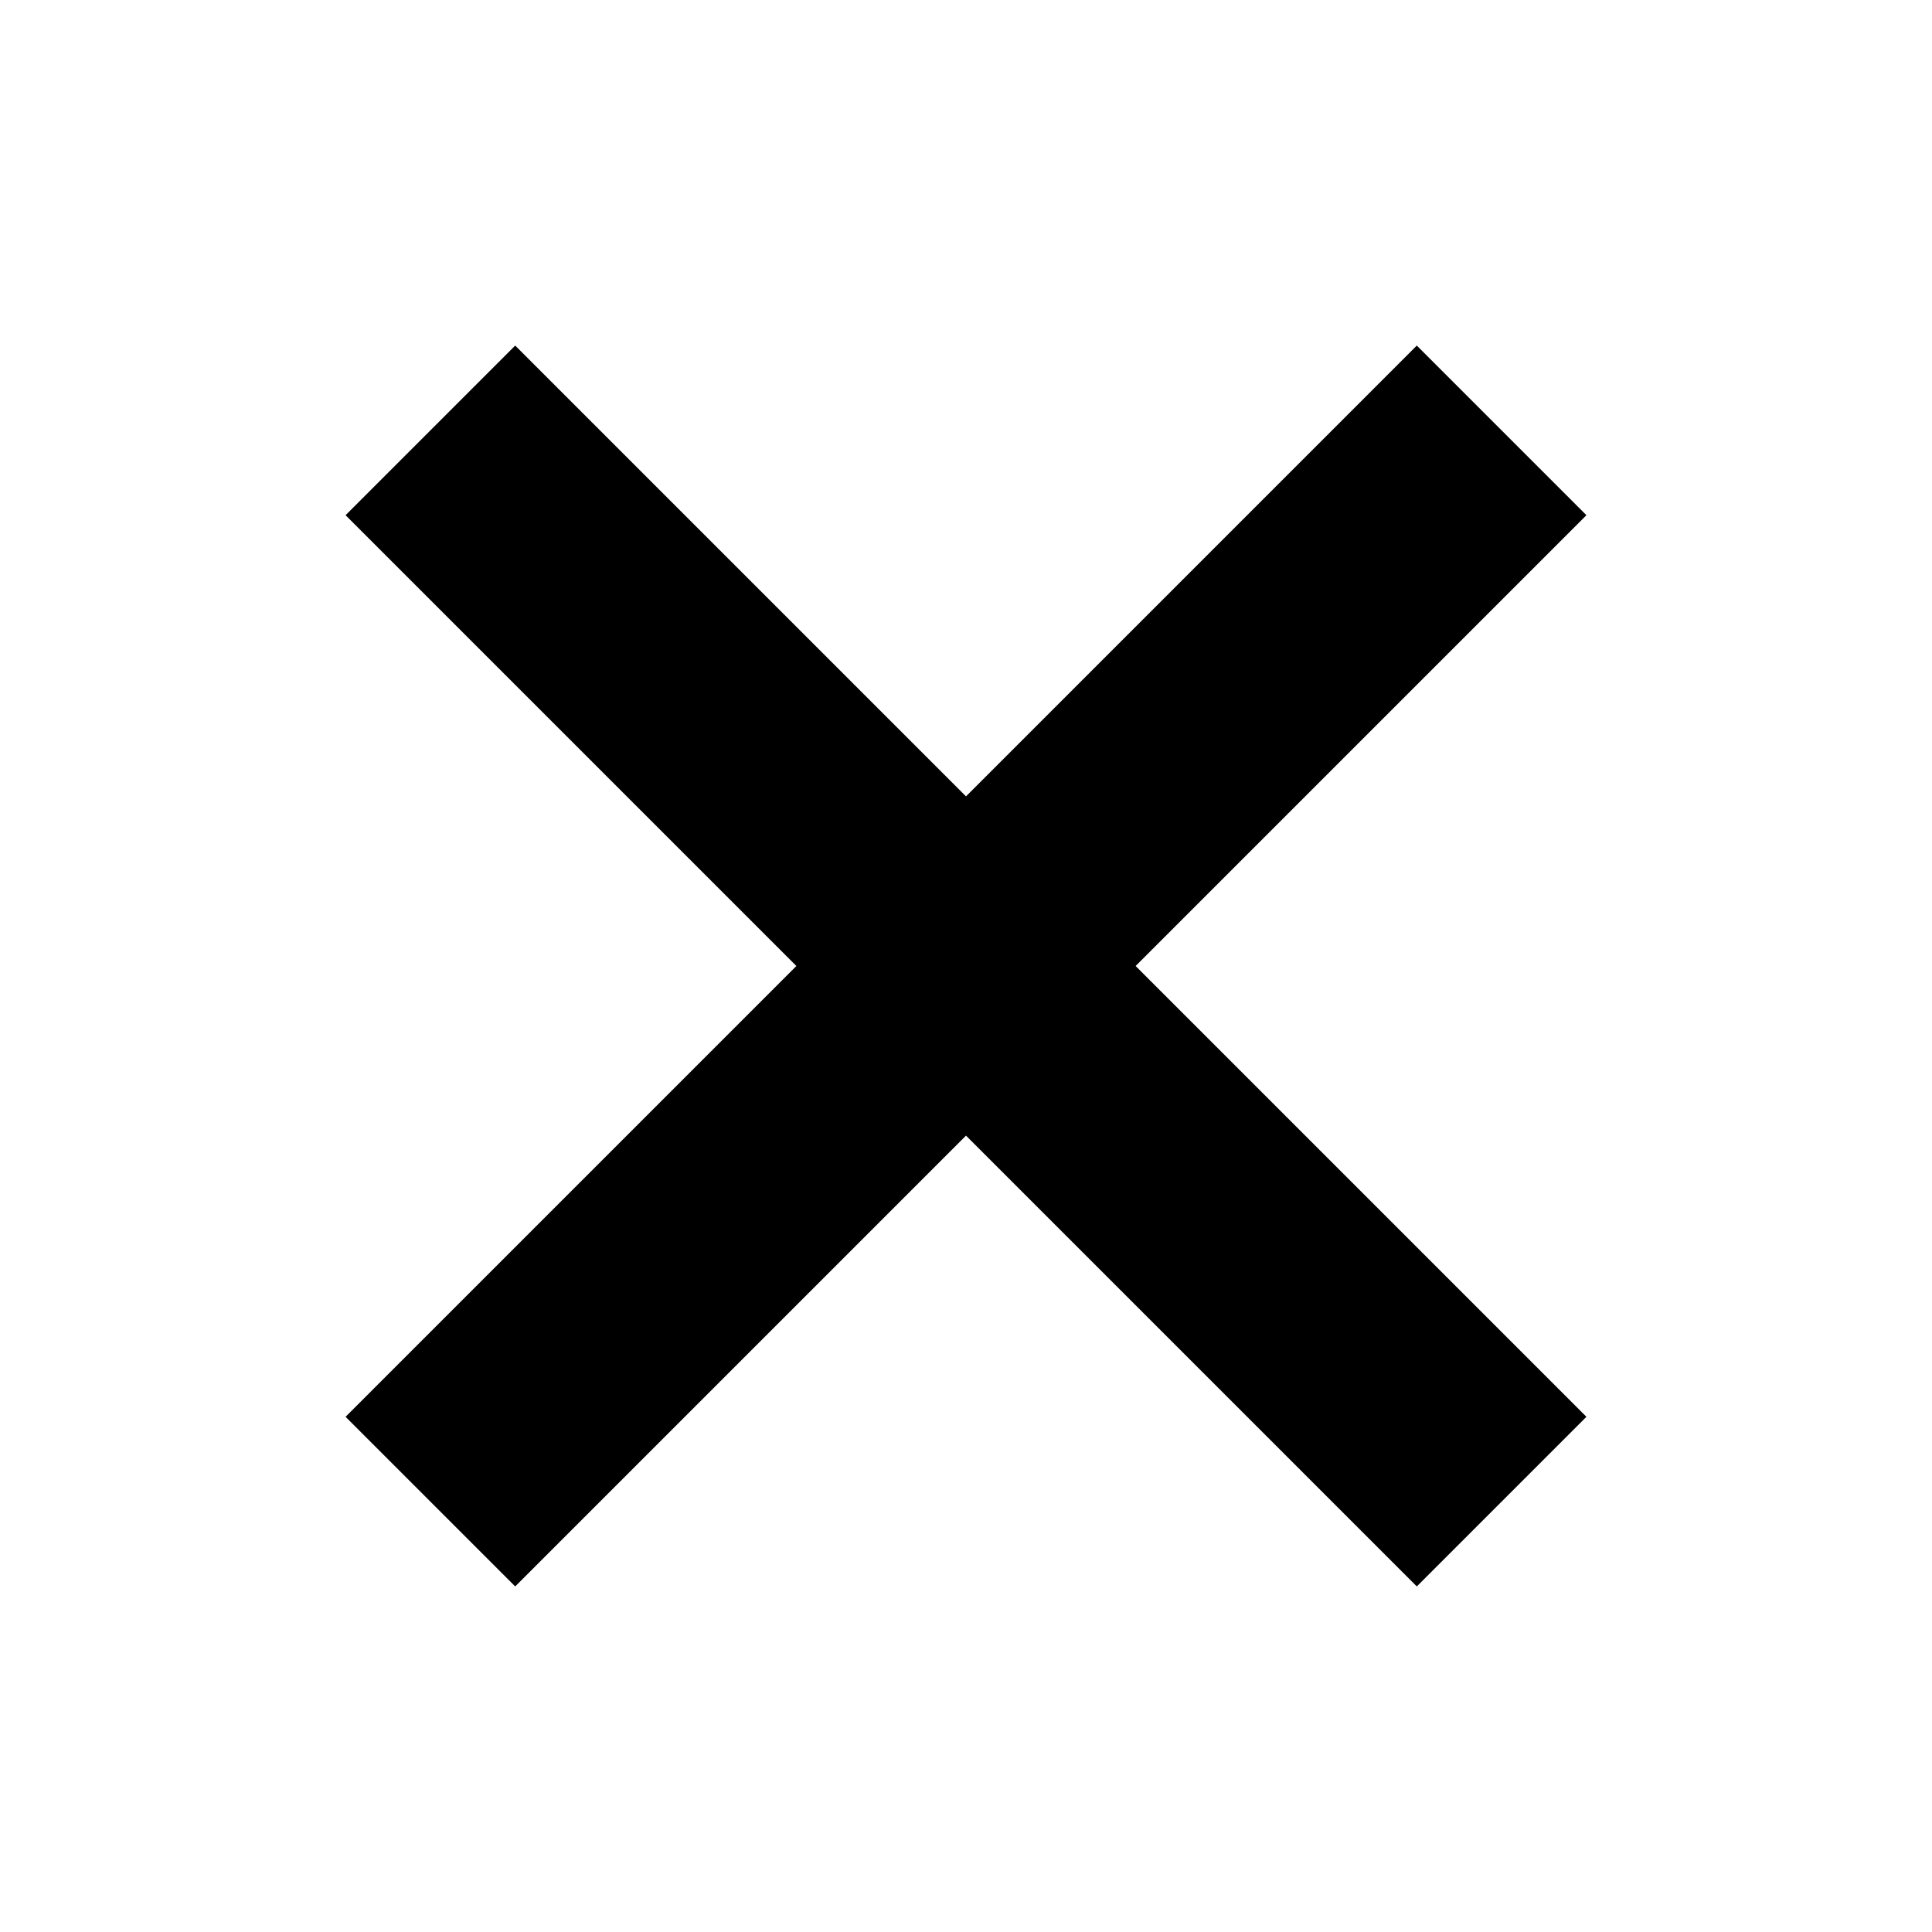
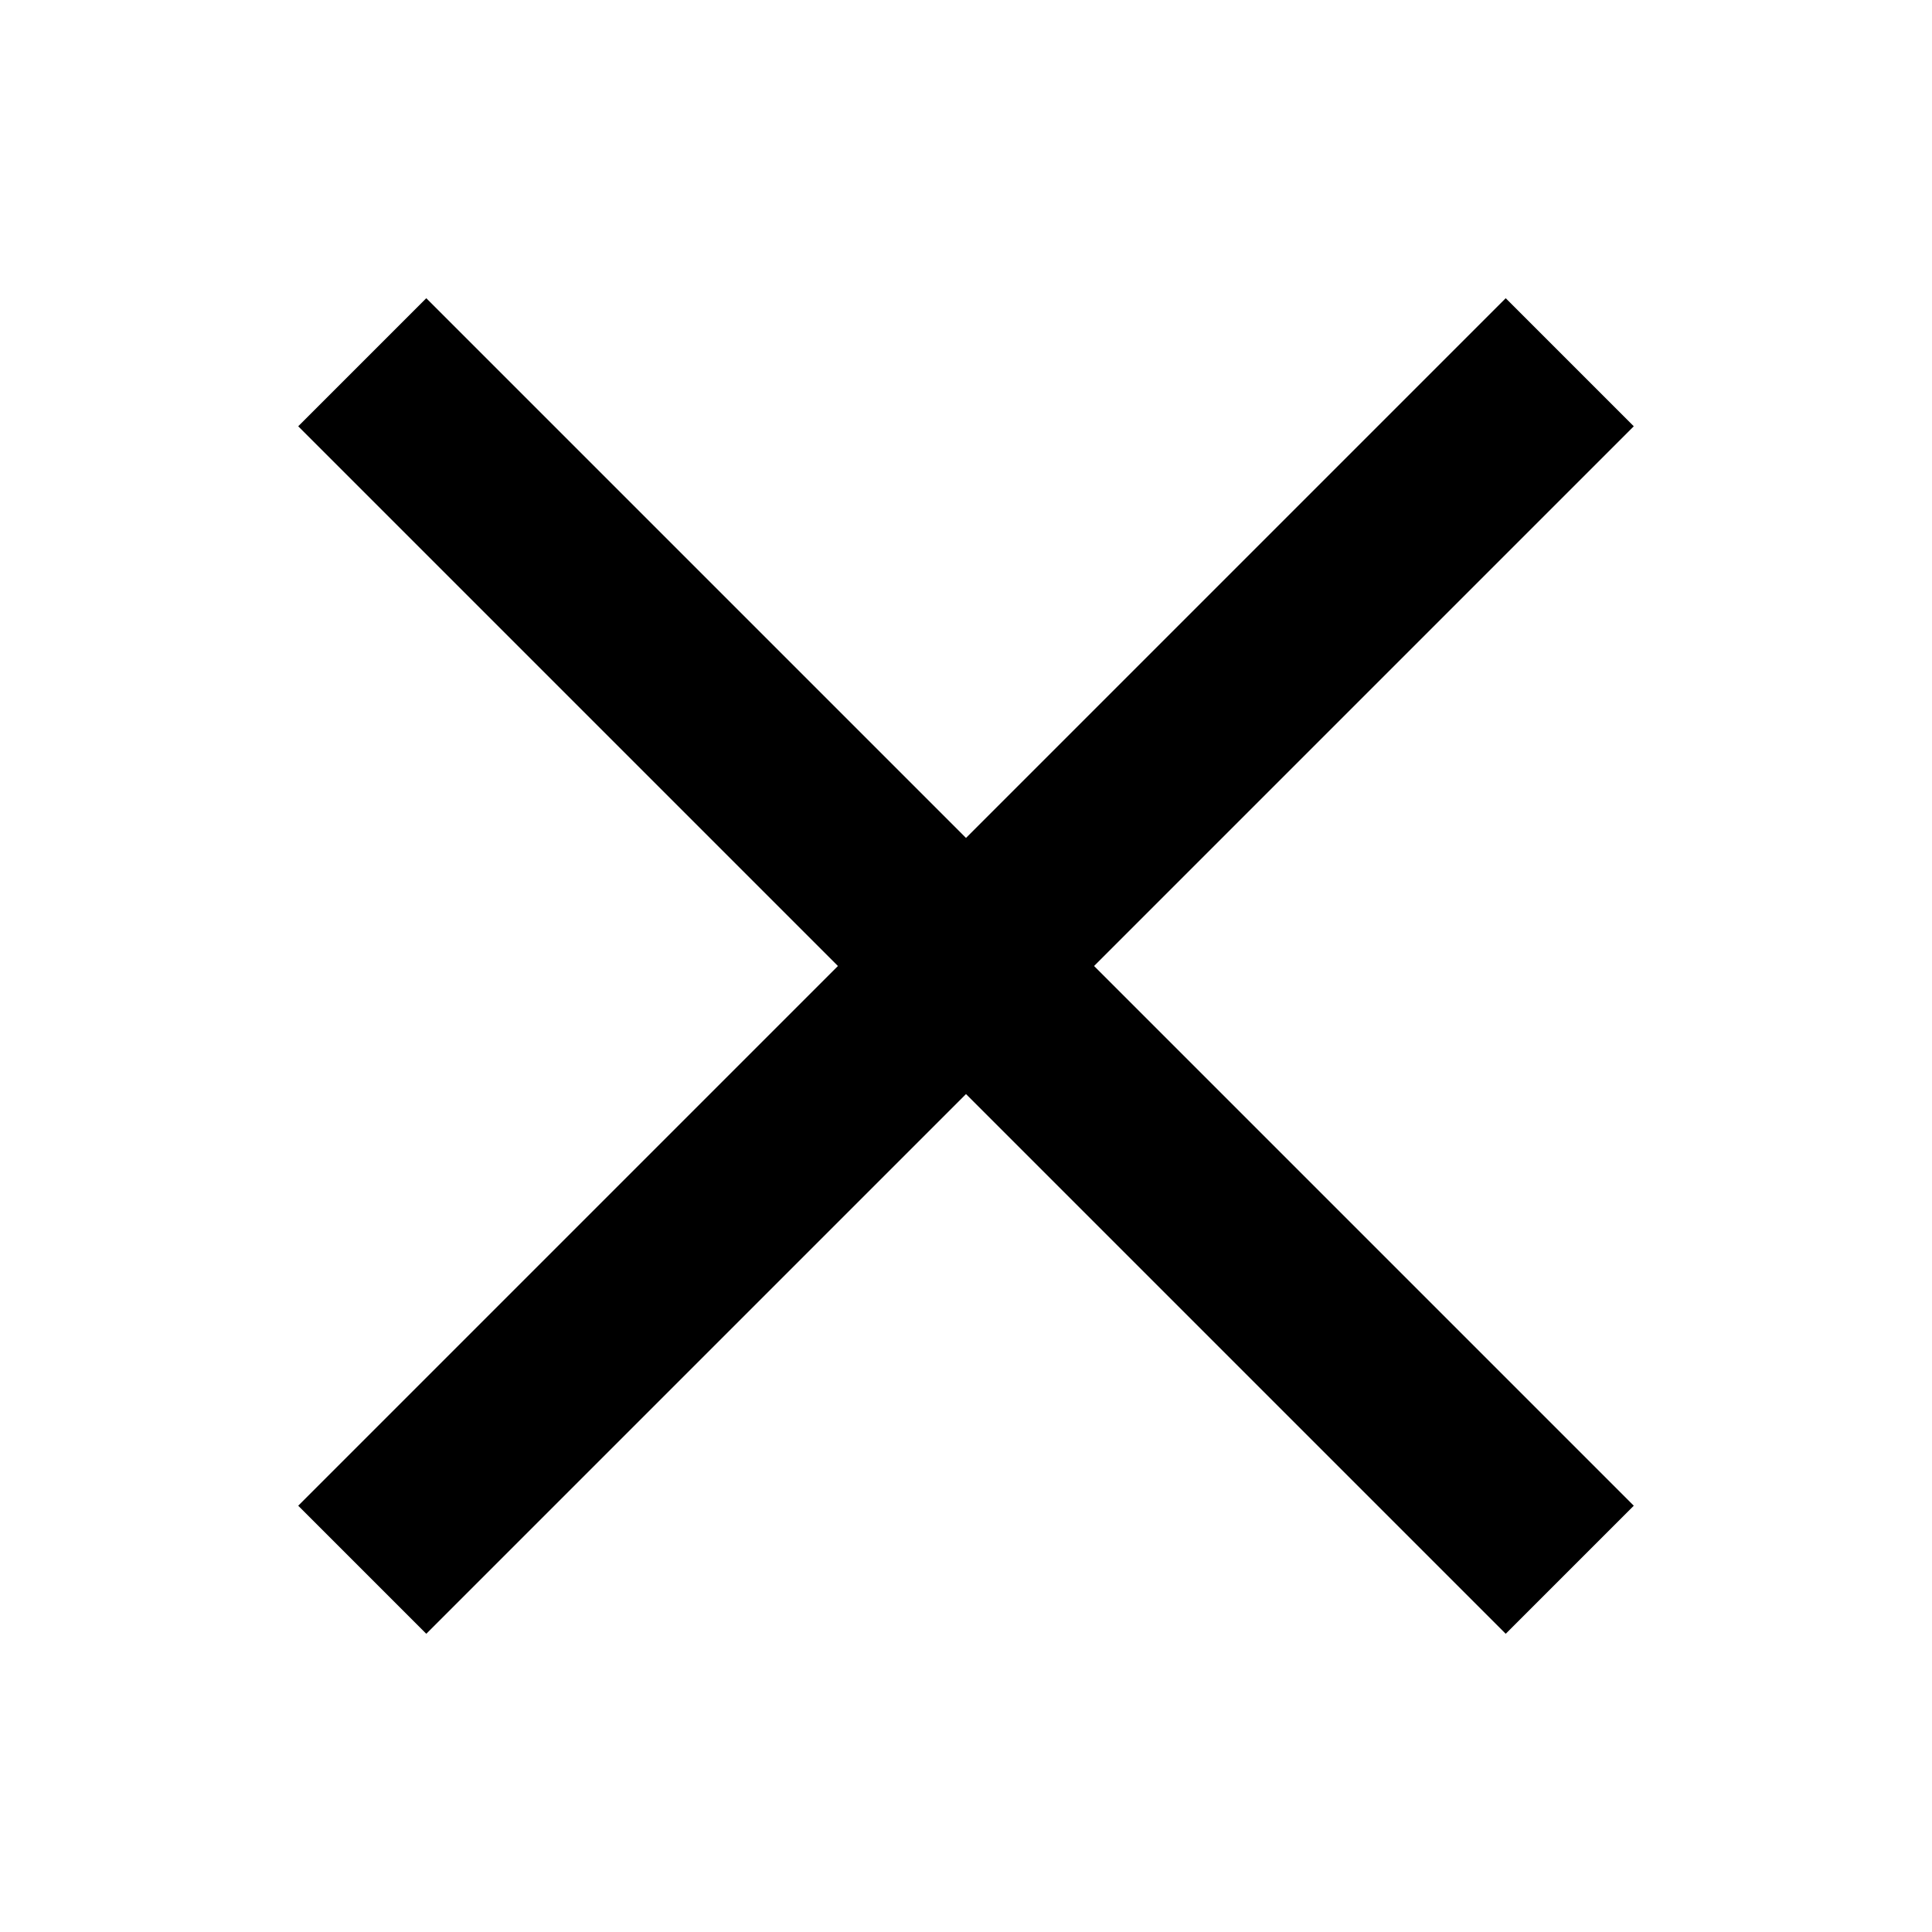
- <svg xmlns="http://www.w3.org/2000/svg" height="16px" viewBox="0 -960 960 960" width="16px" fill="#000000" stroke="#000000" stroke-width="40">
-   <path d="m256-200-56-56 224-224-224-224 56-56 224 224 224-224 56 56-224 224 224 224-56 56-224-224-224 224Z" />
+ <svg xmlns="http://www.w3.org/2000/svg" viewBox="0 0 32 32" aria-hidden="true" role="presentation" focusable="false" style="display: block; fill: none; height: 16px; width: 16px; stroke: currentcolor; stroke-width: 3; overflow: visible;">
+   <path d="m6 6 20 20M26 6 6 26" />
</svg>
